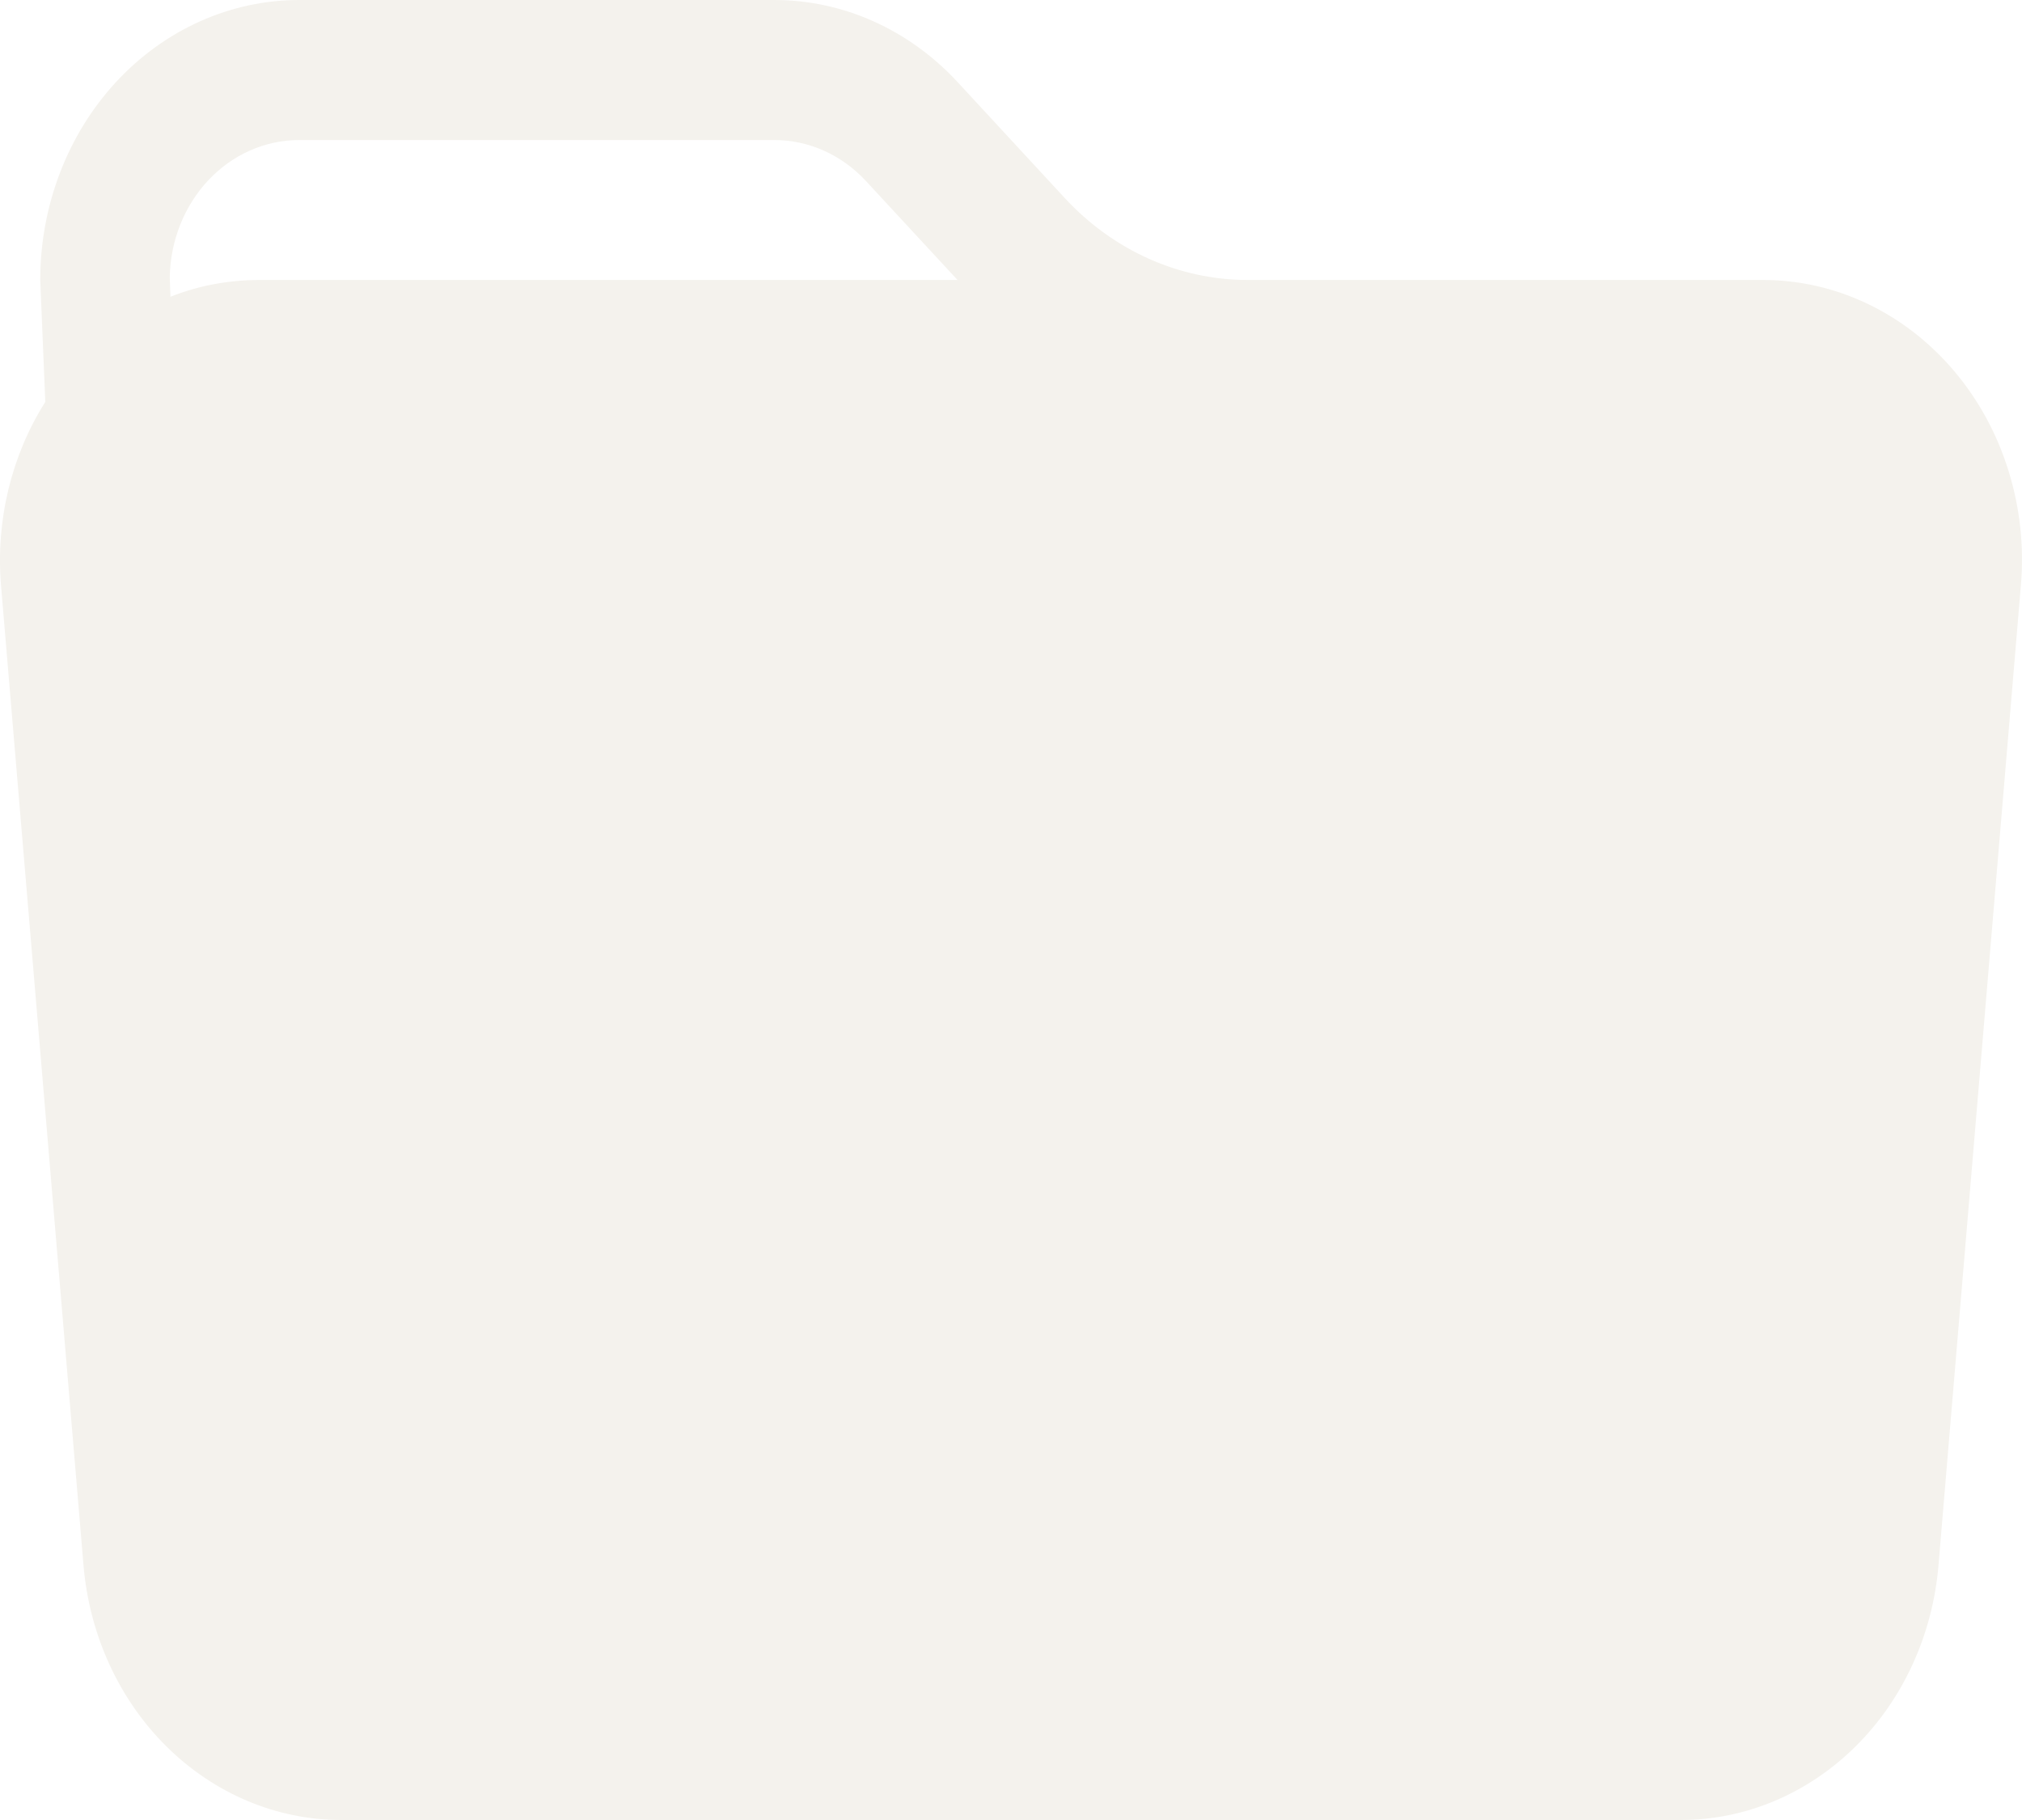
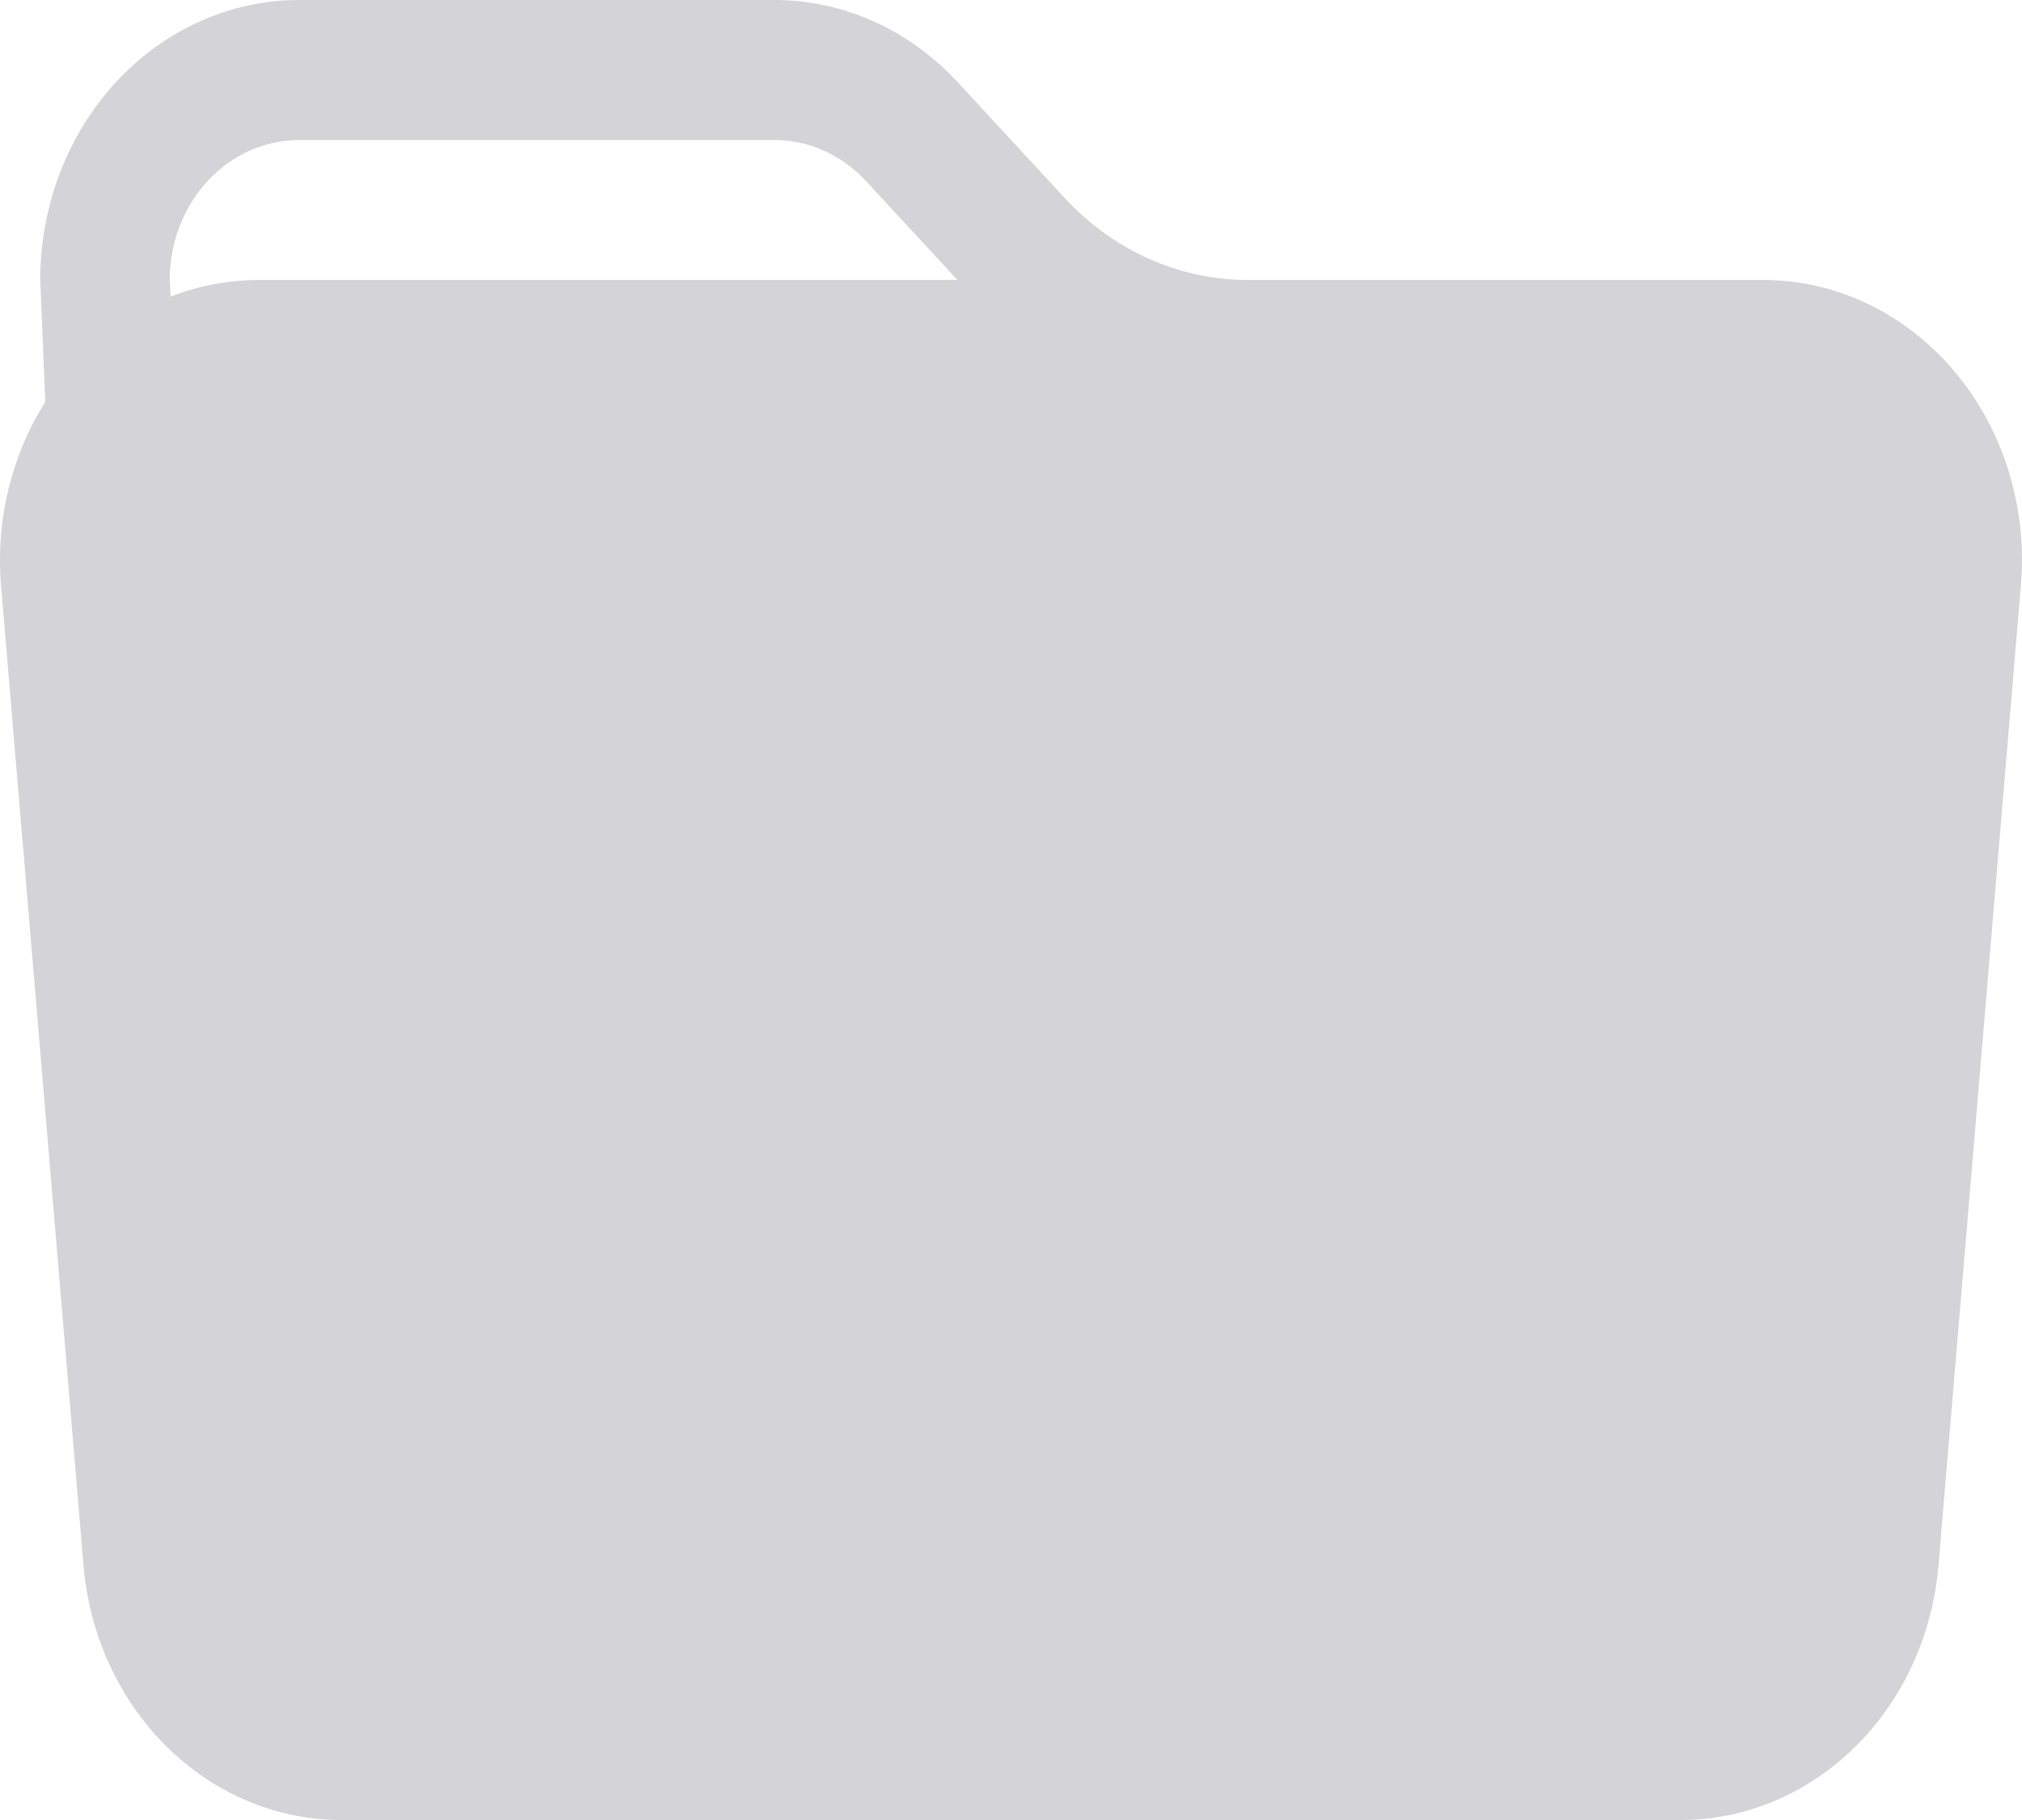
<svg xmlns="http://www.w3.org/2000/svg" width="20" height="18" viewBox="0 0 20 18" fill="none">
-   <path d="M12.341 2.769H17.439C17.795 2.769 18.147 2.849 18.473 3.005C18.798 3.16 19.09 3.387 19.33 3.671C19.57 3.955 19.753 4.29 19.866 4.655C19.98 5.02 20.022 5.406 19.989 5.789L19.174 15.481C19.116 16.169 18.823 16.809 18.351 17.275C17.879 17.741 17.264 18 16.625 18H3.375C2.736 18 2.121 17.741 1.649 17.275C1.177 16.809 0.884 16.169 0.826 15.481L0.01 5.789C-0.043 5.148 0.112 4.506 0.448 3.975L0.398 2.769C0.398 2.035 0.668 1.33 1.148 0.811C1.628 0.292 2.28 0 2.959 0H7.66C8.339 0 8.99 0.292 9.471 0.811L10.531 1.958C11.011 2.477 11.662 2.769 12.341 2.769ZM1.686 2.935C1.961 2.826 2.253 2.77 2.562 2.769H9.471L8.565 1.79C8.325 1.531 8 1.385 7.66 1.385H2.959C2.624 1.385 2.301 1.527 2.062 1.781C1.823 2.035 1.685 2.38 1.679 2.743L1.686 2.935Z" fill="#F4F2ED" />
+   <path d="M12.341 2.769H17.439C17.795 2.769 18.147 2.849 18.473 3.005C18.798 3.16 19.09 3.387 19.33 3.671C19.57 3.955 19.753 4.29 19.866 4.655C19.98 5.02 20.022 5.406 19.989 5.789L19.174 15.481C19.116 16.169 18.823 16.809 18.351 17.275C17.879 17.741 17.264 18 16.625 18H3.375C2.736 18 2.121 17.741 1.649 17.275C1.177 16.809 0.884 16.169 0.826 15.481L0.01 5.789C-0.043 5.148 0.112 4.506 0.448 3.975L0.398 2.769C0.398 2.035 0.668 1.33 1.148 0.811C1.628 0.292 2.28 0 2.959 0H7.66C8.339 0 8.99 0.292 9.471 0.811L10.531 1.958C11.011 2.477 11.662 2.769 12.341 2.769ZM1.686 2.935C1.961 2.826 2.253 2.77 2.562 2.769H9.471L8.565 1.79C8.325 1.531 8 1.385 7.66 1.385H2.959C2.624 1.385 2.301 1.527 2.062 1.781C1.823 2.035 1.685 2.38 1.679 2.743L1.686 2.935Z" fill="#d4d4d8" />
</svg>
